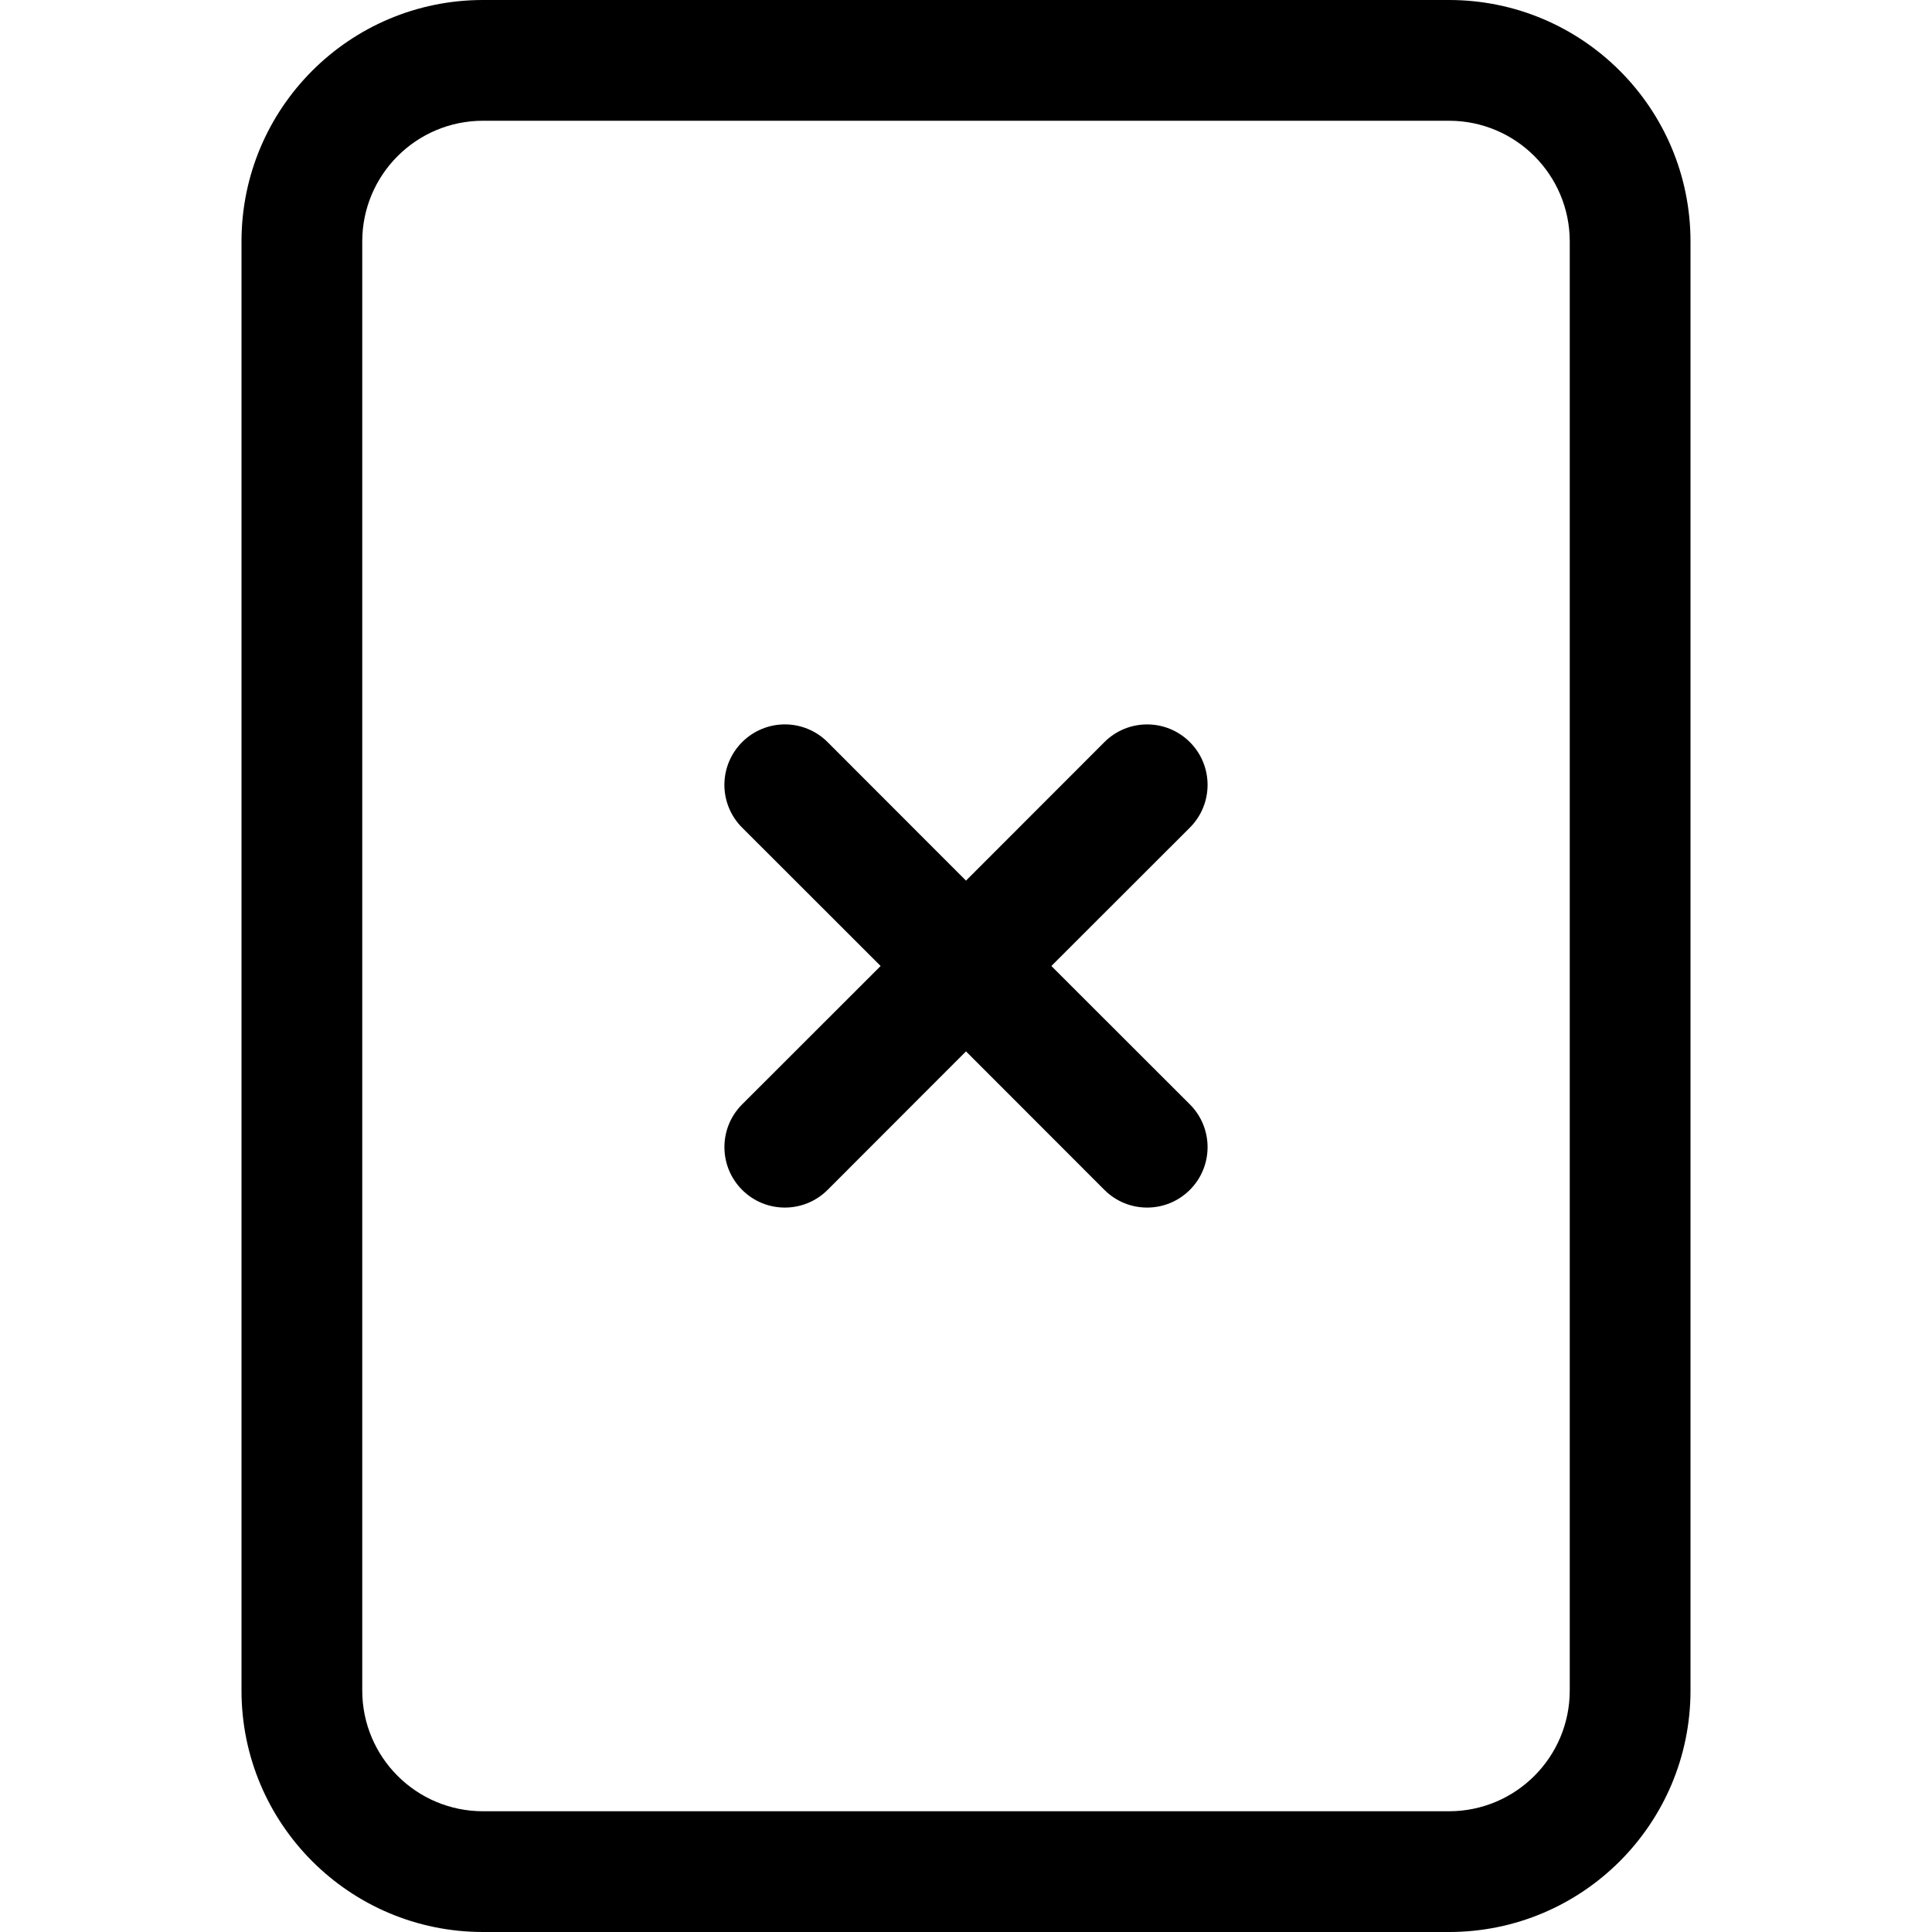
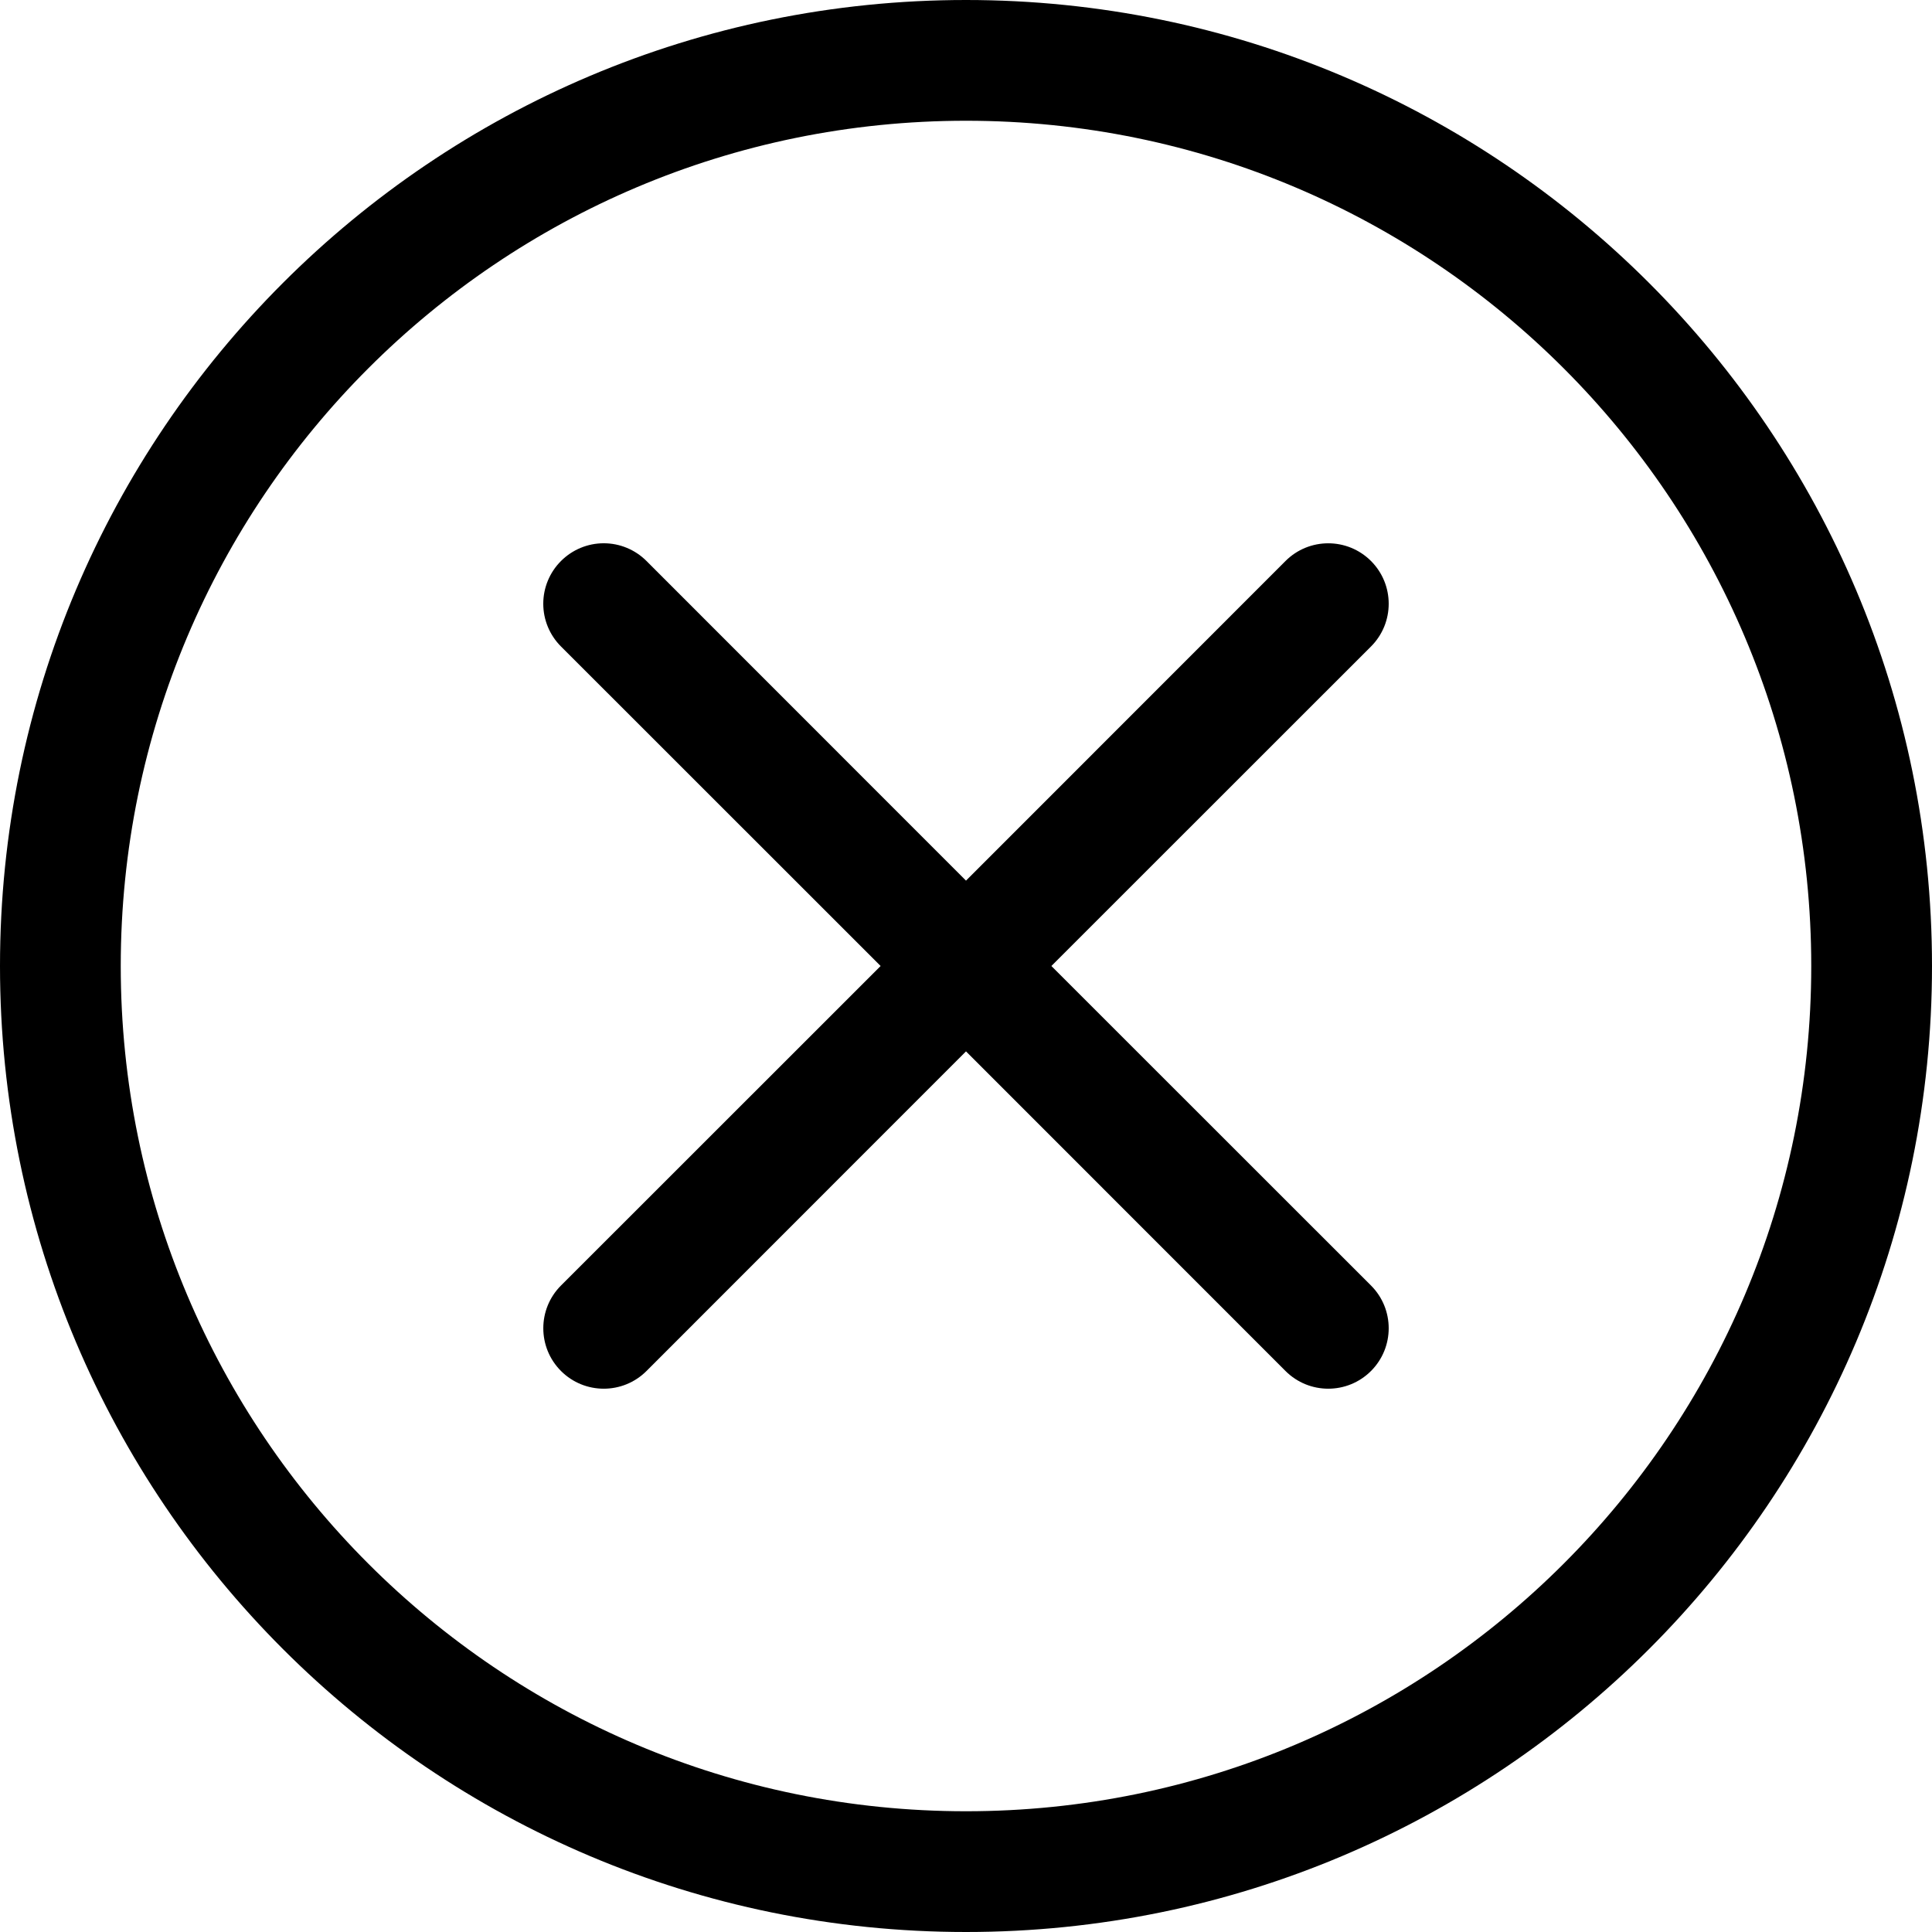
- <svg xmlns="http://www.w3.org/2000/svg" width="16" height="16" fill="currentColor" class="bi bi-file-x" viewBox="0 0 16 16">
-   <path d="M6.146 6.146a.5.5 0 0 1 .708 0L8 7.293l1.146-1.147a.5.5 0 1 1 .708.708L8.707 8l1.147 1.146a.5.5 0 0 1-.708.708L8 8.707 6.854 9.854a.5.5 0 0 1-.708-.708L7.293 8 6.146 6.854a.5.5 0 0 1 0-.708z" />
-   <path d="M4 0a2 2 0 0 0-2 2v12a2 2 0 0 0 2 2h8a2 2 0 0 0 2-2V2a2 2 0 0 0-2-2H4zm0 1h8a1 1 0 0 1 1 1v12a1 1 0 0 1-1 1H4a1 1 0 0 1-1-1V2a1 1 0 0 1 1-1z" />
+ <svg xmlns="http://www.w3.org/2000/svg" width="16" height="16" fill="currentColor" class="bi bi-x-circle" viewBox="0 0 16 16">
+   <path d="M8 15A7 7 0 1 1 8 1a7 7 0 0 1 0 14zm0 1A8 8 0 1 0 8 0a8 8 0 0 0 0 16z" />
+   <path d="M4.646 4.646a.5.5 0 0 1 .708 0L8 7.293l2.646-2.647a.5.5 0 0 1 .708.708L8.707 8l2.647 2.646a.5.5 0 0 1-.708.708L8 8.707l-2.646 2.647a.5.5 0 0 1-.708-.708L7.293 8 4.646 5.354a.5.5 0 0 1 0-.708z" />
</svg>
